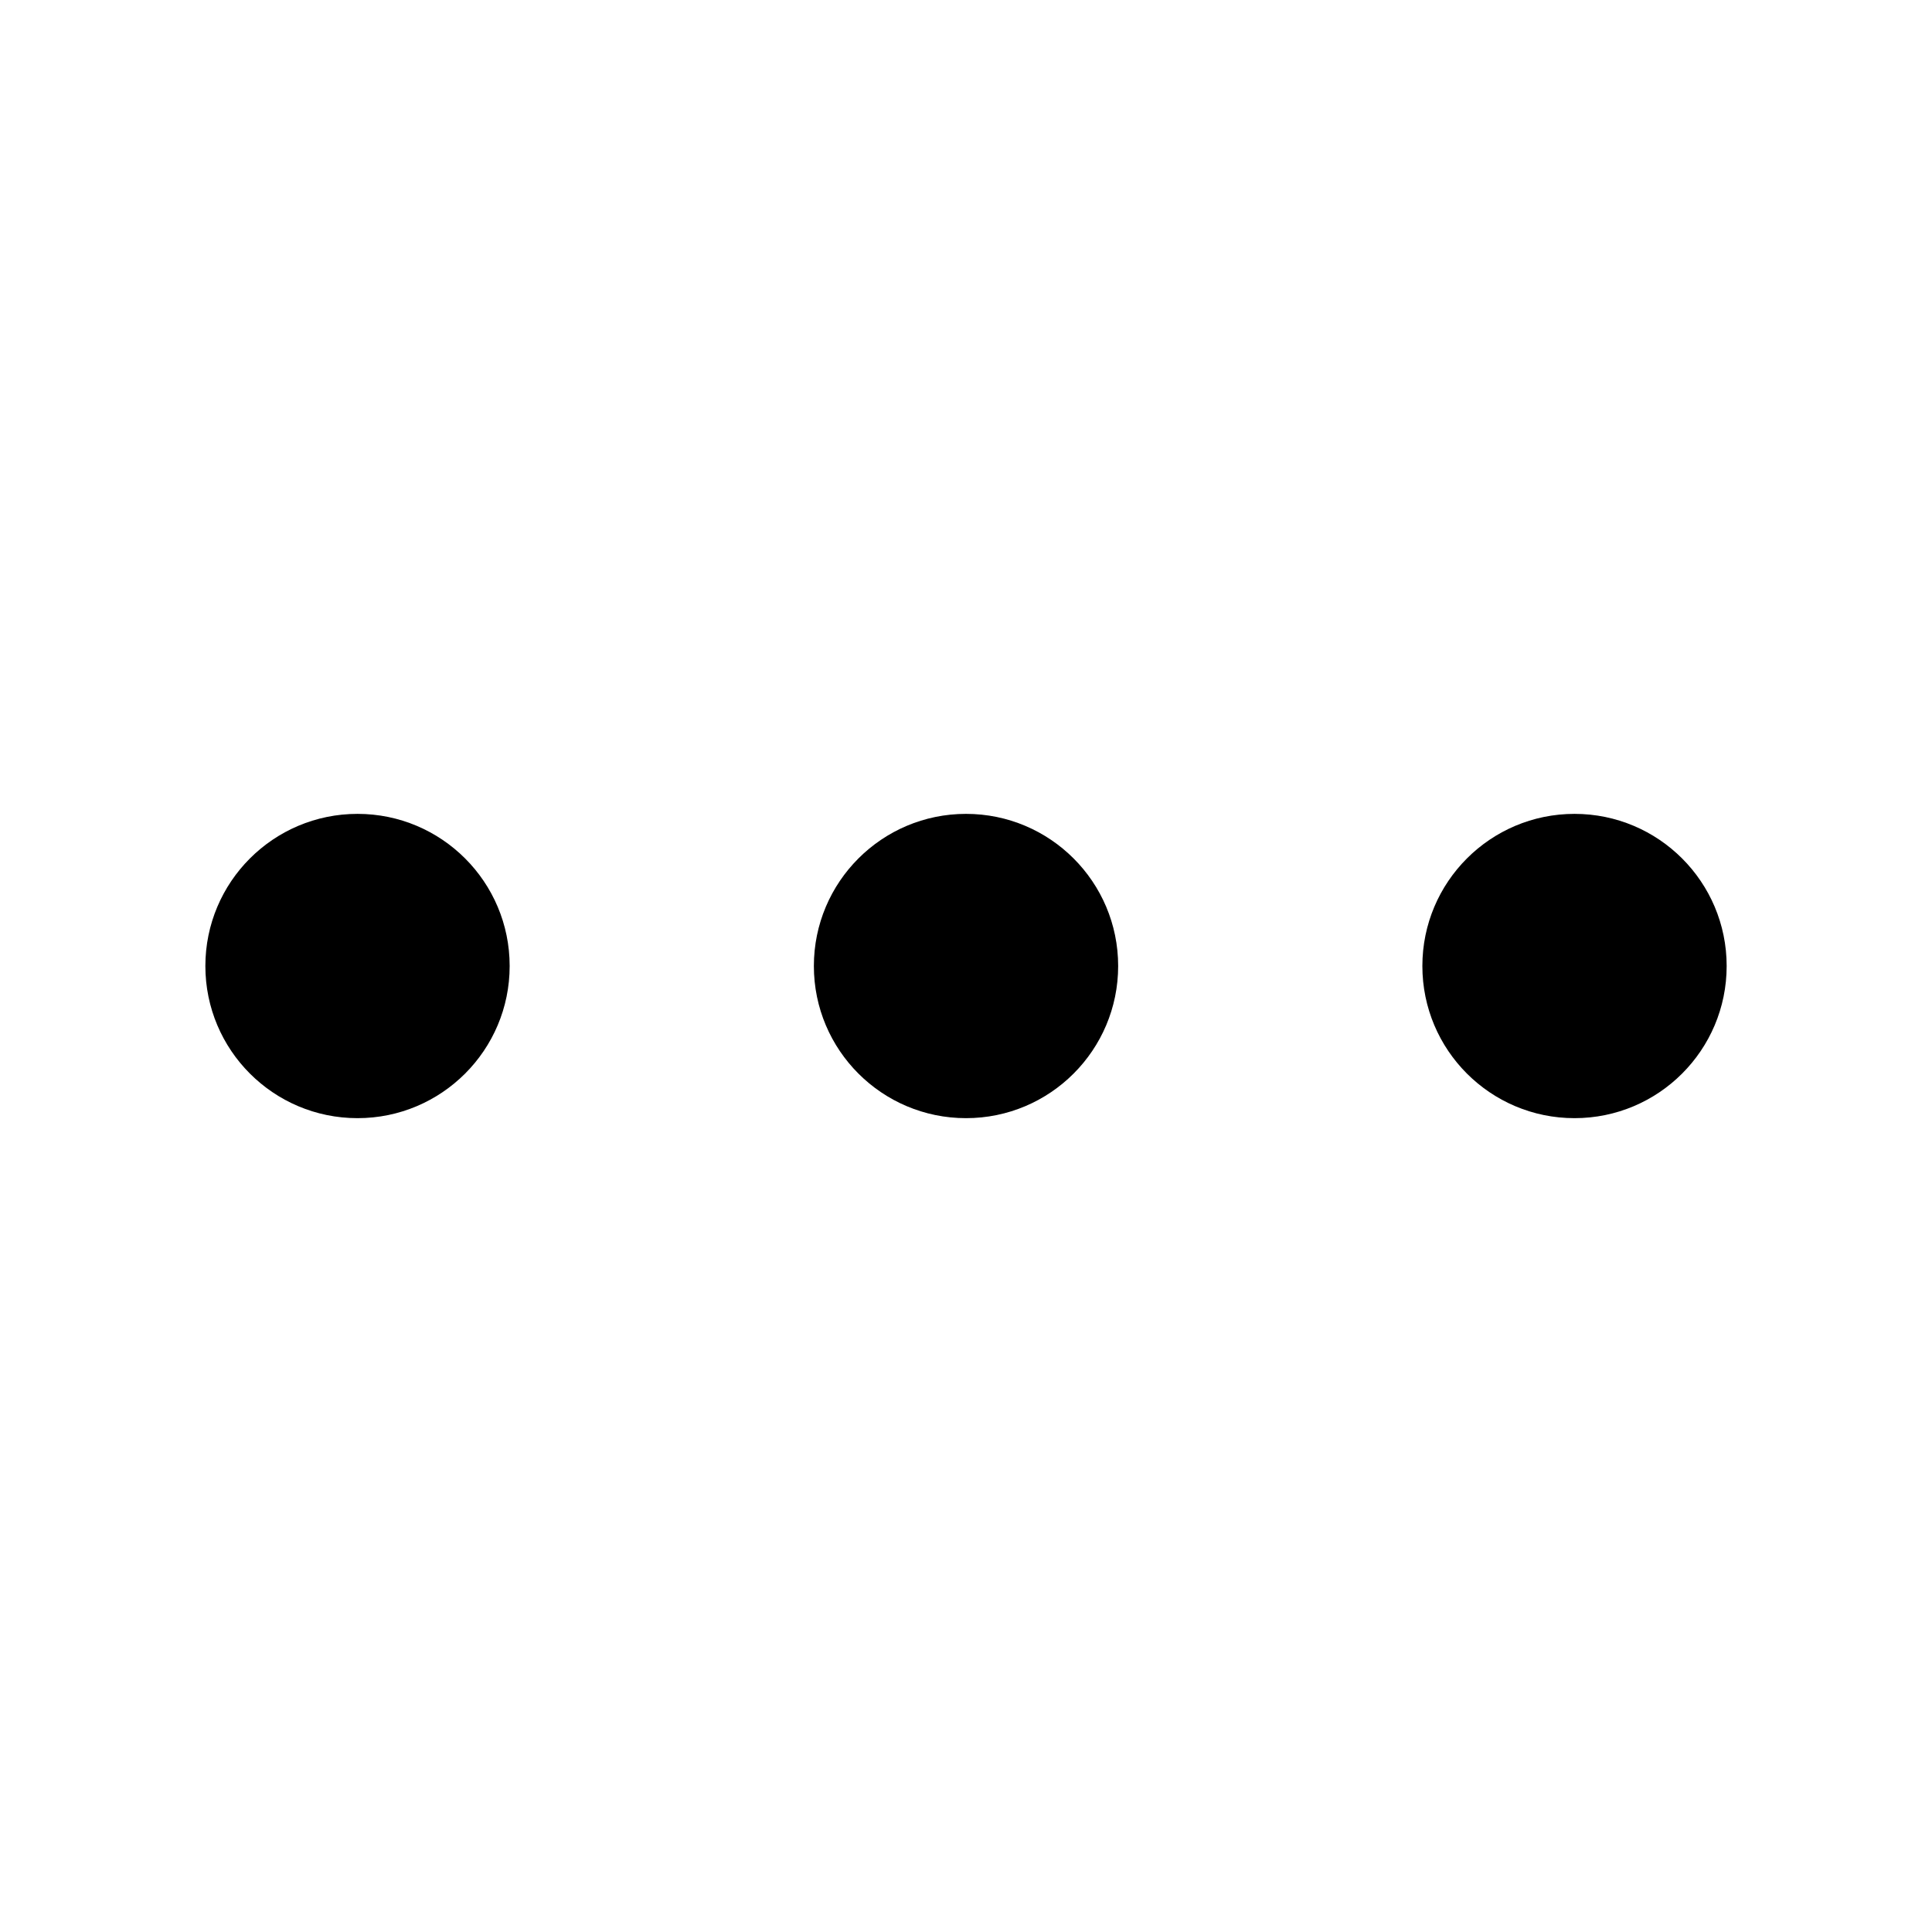
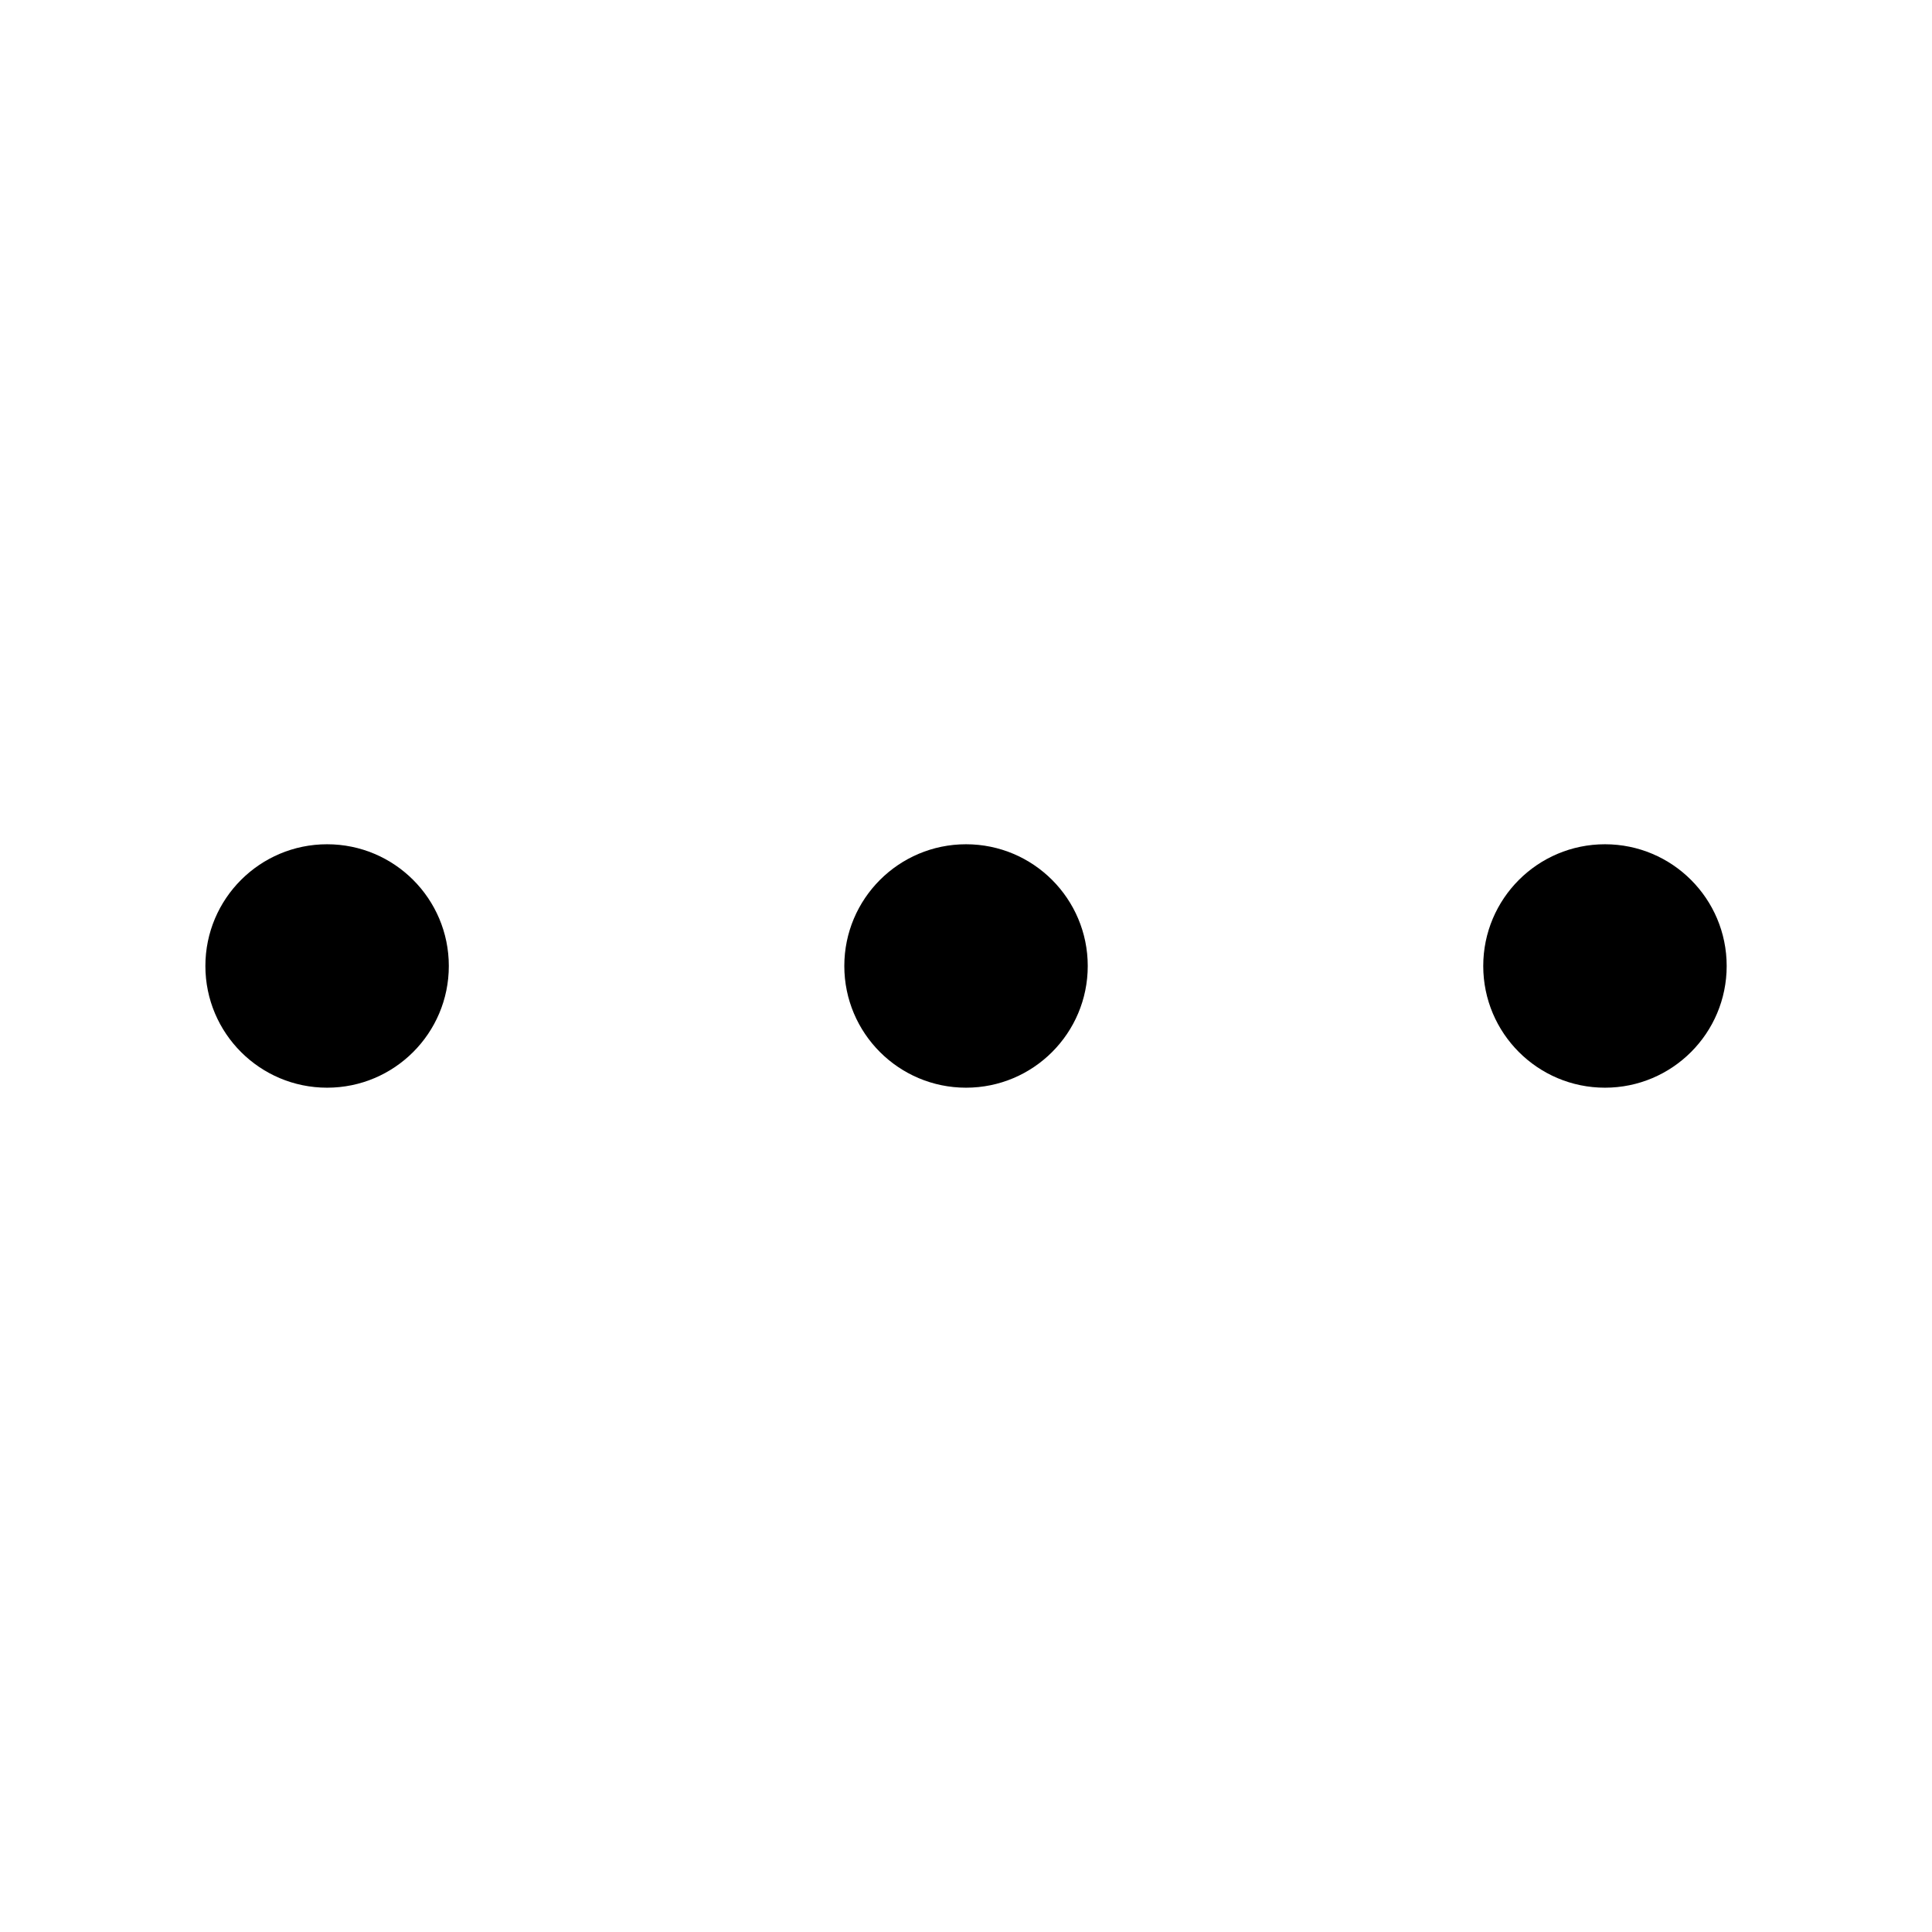
<svg xmlns="http://www.w3.org/2000/svg" viewBox="0 0 24 24" fill="none" version="1.1" id="svg1">
  <defs id="defs1" />
-   <g id="g1" transform="translate(2.551181,-66.12381)">
-     <circle style="fill:#000000;stroke:none;stroke-width:1;stroke-linecap:round;stroke-linejoin:round" id="path1" cx="1.89" cy="78.124" r="1.89" />
-     <circle style="fill:#000000;stroke:none;stroke-width:1;stroke-linecap:round;stroke-linejoin:round" id="path1-3" cx="9.449" cy="78.124" r="1.89" />
-     <circle style="fill:#000000;stroke:none;stroke-width:1;stroke-linecap:round;stroke-linejoin:round" id="path1-5" cx="17.008" cy="78.124" r="1.89" />
+   <g id="g1" transform="translate(-1.54661,1.91774)">
+     <circle style="fill:#000000;stroke:none;stroke-width:1;stroke-linecap:round;stroke-linejoin:round" id="path1" cx="5.61" cy="10.082" r="1.512" />
+     <circle style="fill:#000000;stroke:none;stroke-width:1;stroke-linecap:round;stroke-linejoin:round" id="path1-4" cx="13.547" cy="10.082" r="1.512" />
+     <circle style="fill:#000000;stroke:none;stroke-width:1;stroke-linecap:round;stroke-linejoin:round" id="path1-3" cx="21.484" cy="10.082" r="1.512" />
  </g>
</svg>
